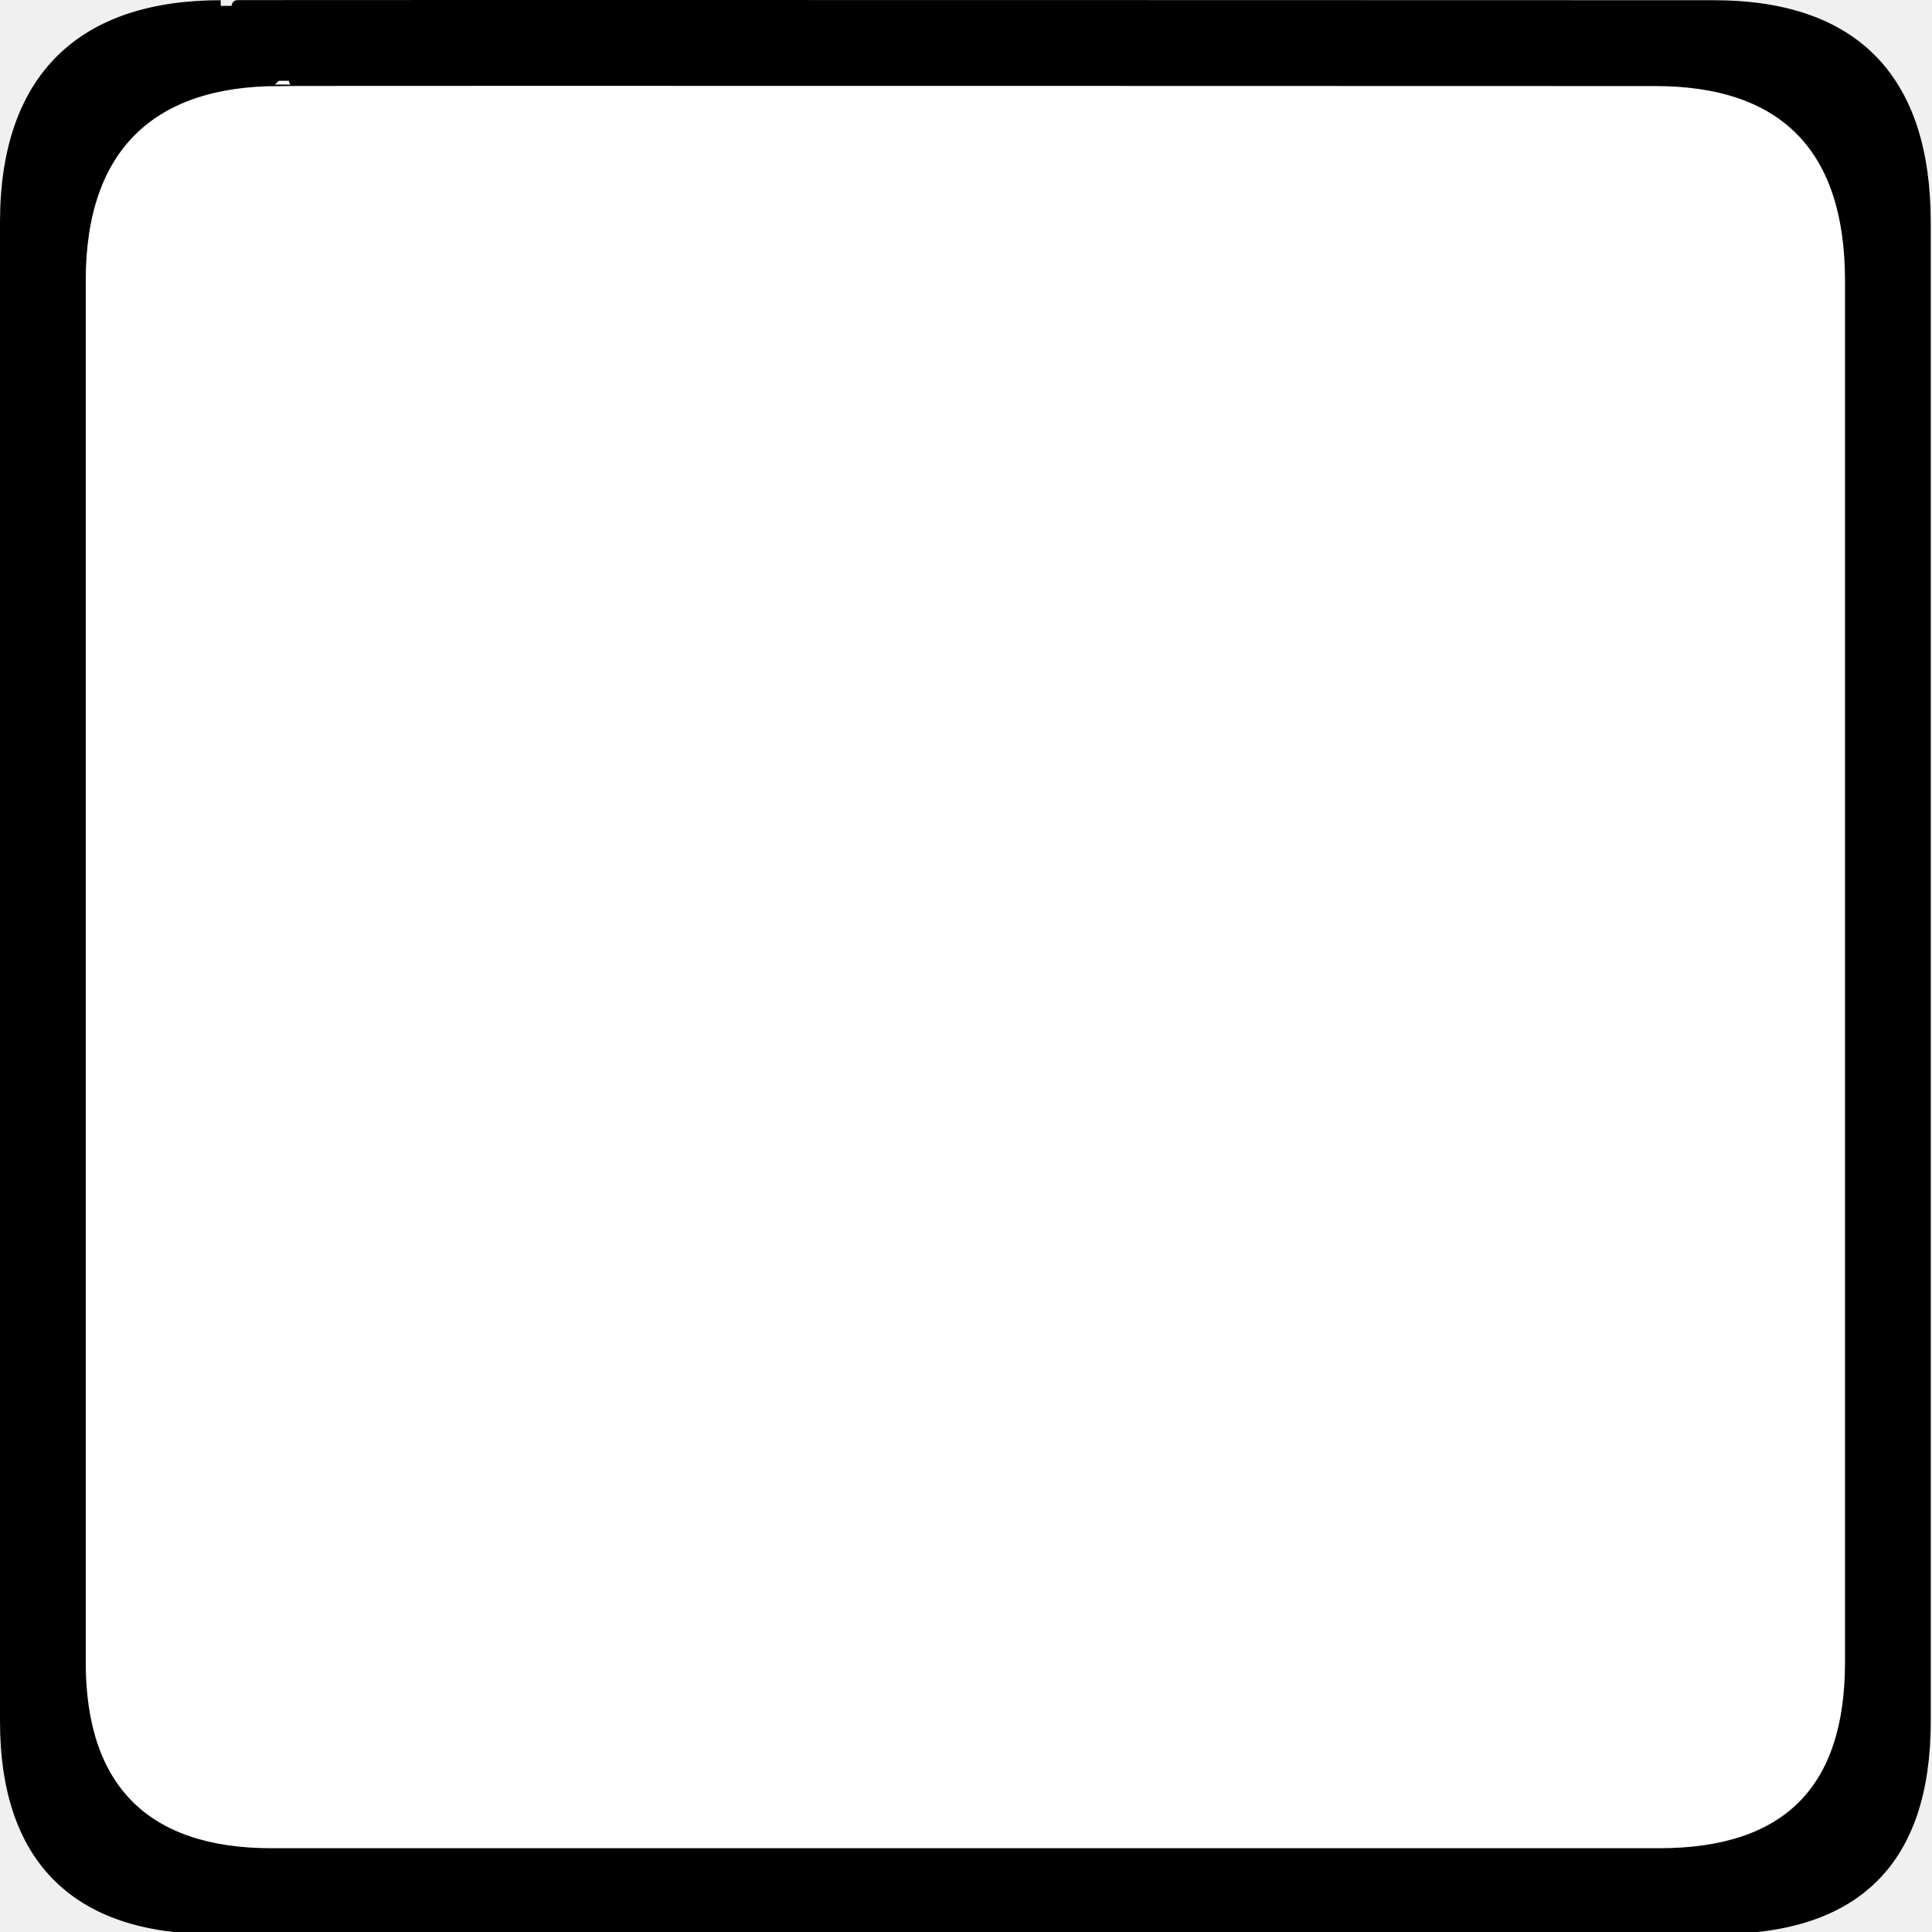
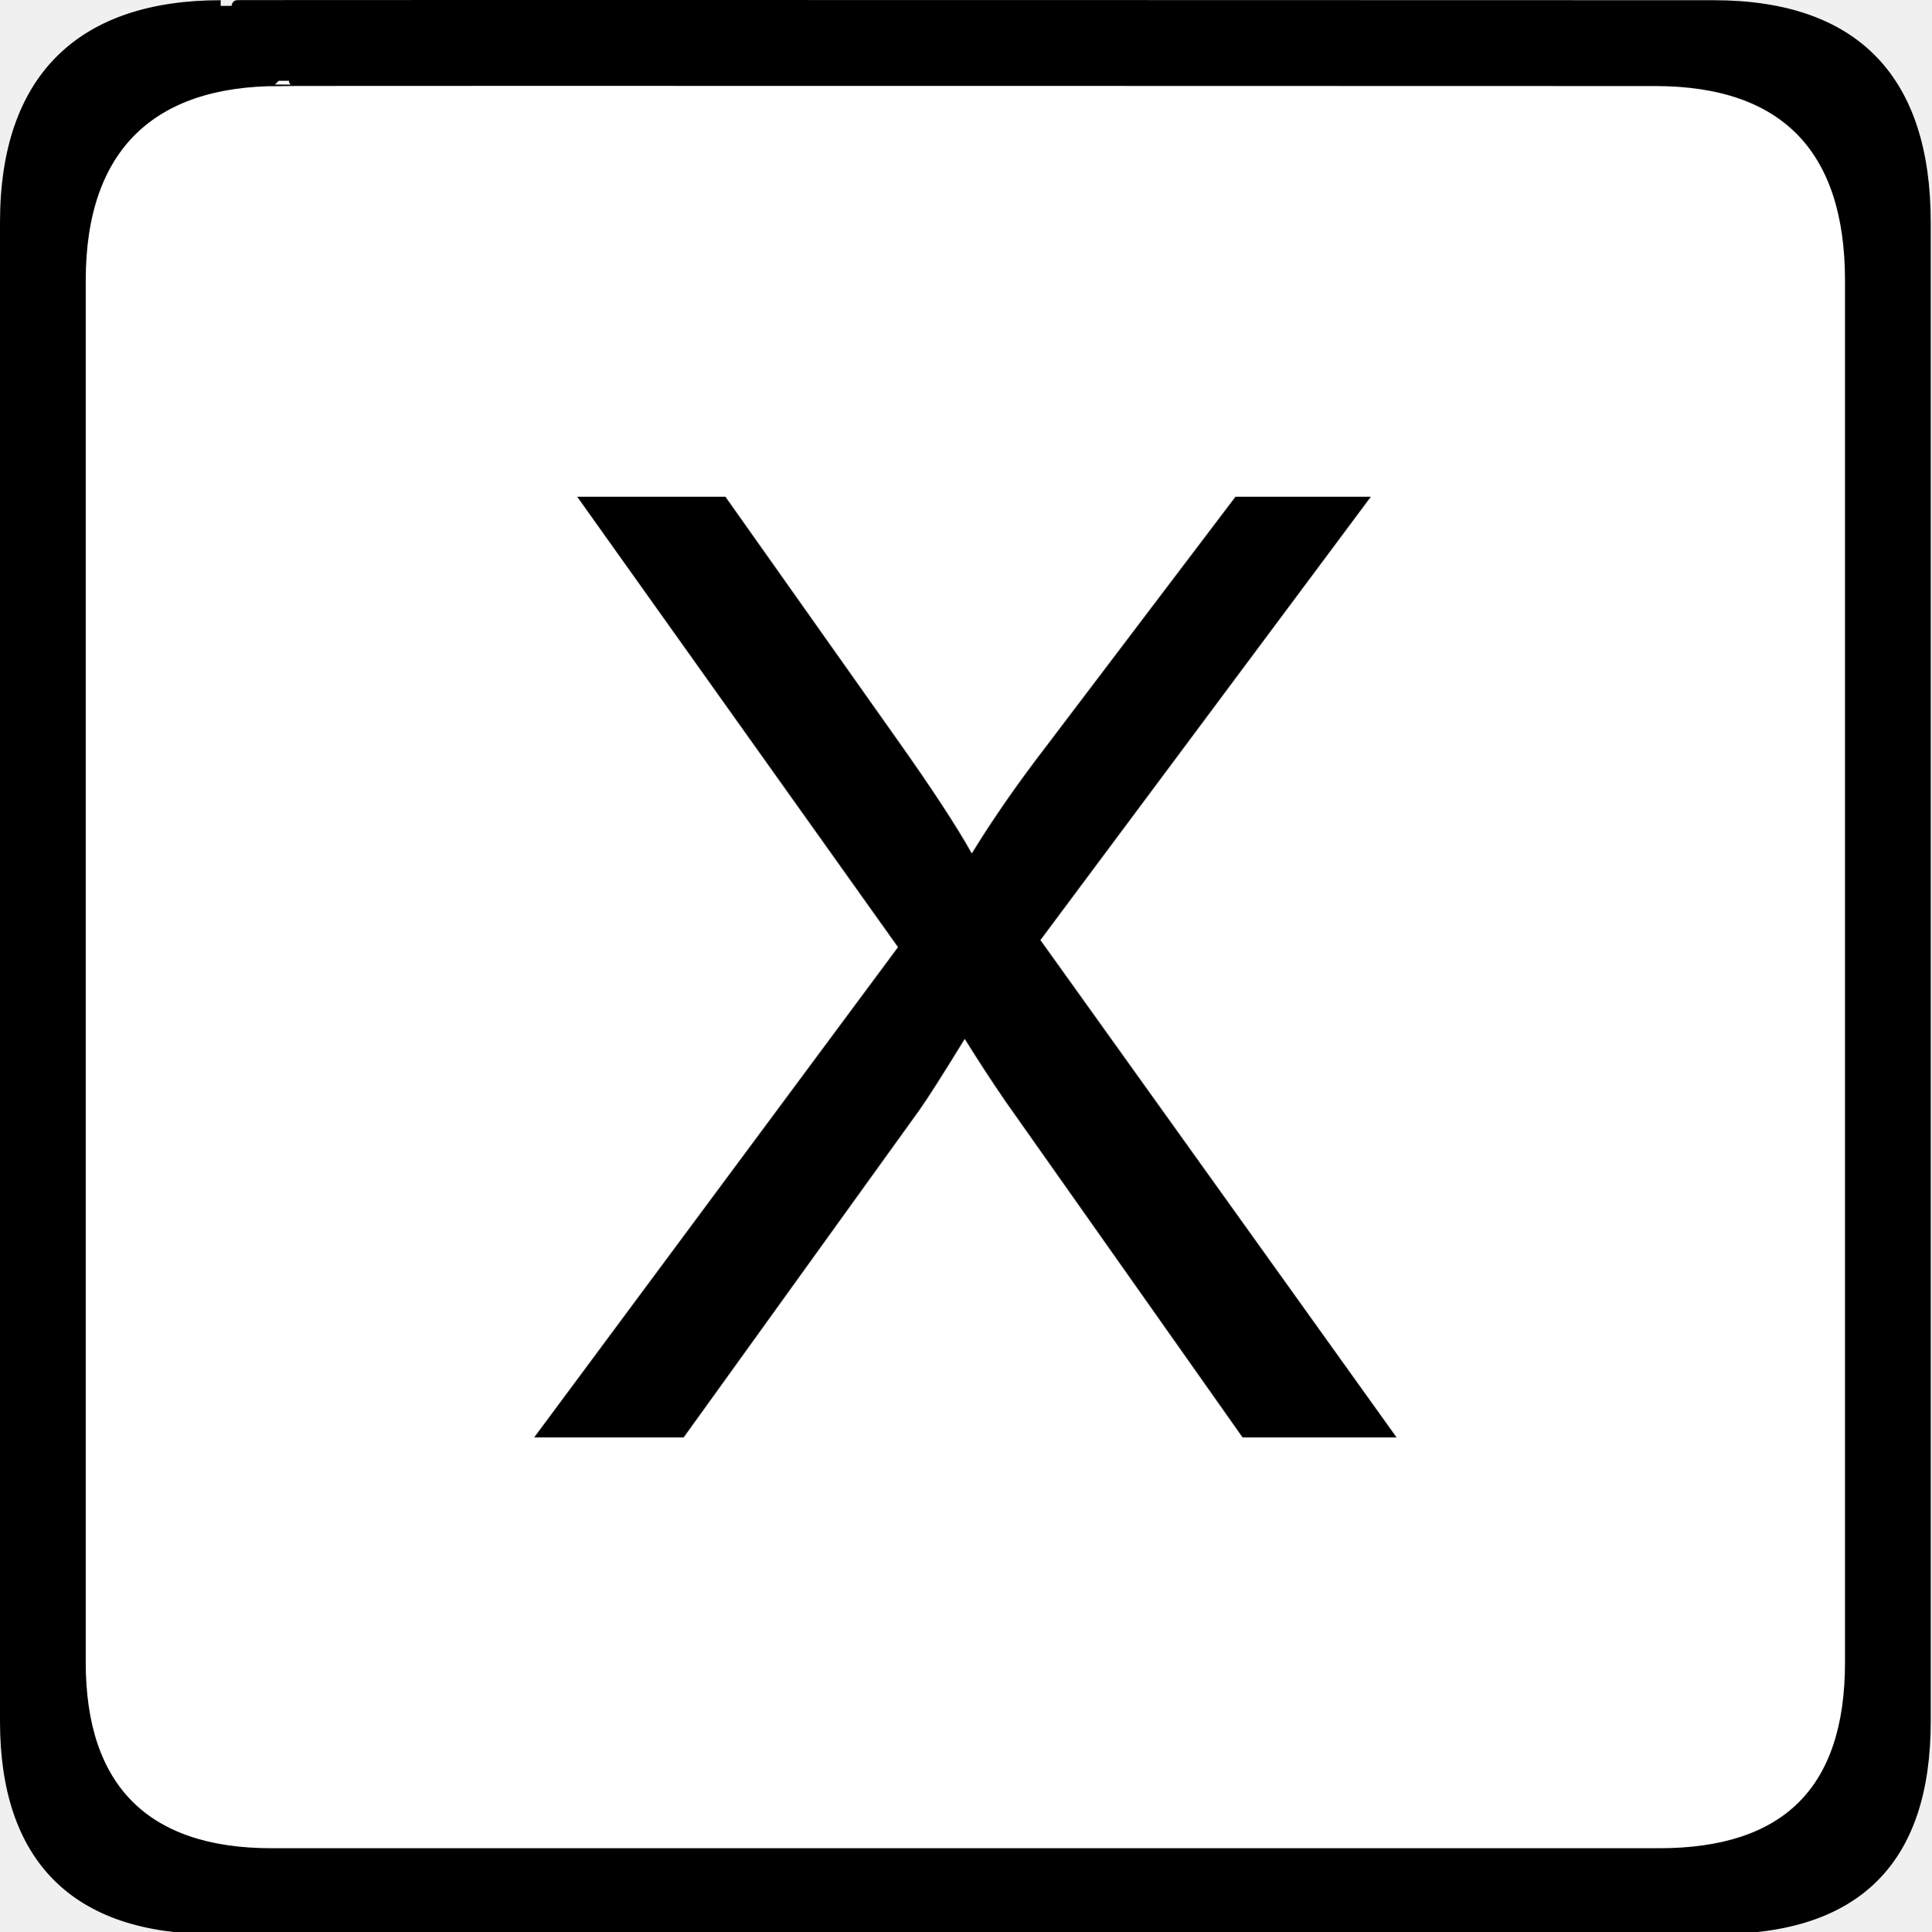
<svg xmlns="http://www.w3.org/2000/svg" version="1.1" x="0px" y="0px" width="580px" height="580px" viewBox="0 0 580 580" enable-background="new 0 0 580 580" xml:space="preserve" id="svg5149">
  <defs id="defs5153" />
  <g id="Layer_2_1_" style="fill:#000000;fill-opacity:1;stroke:#000000;stroke-opacity:1">
    <g id="Layer_2" style="fill:#000000;fill-opacity:1;stroke:#000000;stroke-opacity:1">
      <g id="g1327" style="fill:#000000;fill-opacity:1;stroke:#000000;stroke-opacity:1">
        <path id="path1329" d="M 66.275,1.768 C 24.94,1.768 1.704,23.139 1.704,66.804 v 450.123 c 0,40.844 20.895,62.229 62.192,62.229 H 515.92 c 41.307,0 62.229,-20.315 62.229,-62.229 V 66.804 c 0,-42.602 -20.923,-65.036 -63.521,-65.036 -0.003,0 -448.495,-0.143 -448.353,0 z" style="fill:#000000;fill-opacity:1;stroke:#000000;stroke-width:3.408;stroke-opacity:1" />
      </g>
    </g>
  </g>
  <g transform="matrix(0.9220384,0,0,0.9220384,22.60314,22.64241)" id="Layer_2_1_-8" style="fill:#ffffff;fill-opacity:1;stroke:#000000;stroke-opacity:1">
    <g id="Layer_2-3" style="fill:#ffffff;fill-opacity:1;stroke:#000000;stroke-opacity:1">
      <g id="g1327-6" style="fill:#ffffff;fill-opacity:1;stroke:#000000;stroke-opacity:1">
        <path id="path1329-9" d="M 66.275,1.768 C 24.94,1.768 1.704,23.139 1.704,66.804 v 450.123 c 0,40.844 20.895,62.229 62.192,62.229 H 515.92 c 41.307,0 62.229,-20.315 62.229,-62.229 V 66.804 c 0,-42.602 -20.923,-65.036 -63.521,-65.036 -0.003,0 -448.495,-0.143 -448.353,0 z" style="fill:#ffffff;fill-opacity:1;stroke:#000000;stroke-width:3.408;stroke-opacity:1" />
      </g>
    </g>
  </g>
-   <flowRoot xml:space="preserve" id="flowRoot5199" style="font-style:normal;font-variant:normal;font-weight:normal;font-stretch:normal;font-size:394.667px;line-height:125%;font-family:Arial;-inkscape-font-specification:'Arial, Normal';font-variant-ligatures:normal;font-variant-caps:normal;font-variant-numeric:normal;font-feature-settings:normal;text-align:start;letter-spacing:0px;word-spacing:0px;writing-mode:lr-tb;text-anchor:start;fill:#000000;fill-opacity:1;stroke:none;stroke-width:1px;stroke-linecap:butt;stroke-linejoin:miter;stroke-opacity:1" transform="translate(119.9636,17.66425)">
-     <flowRegion id="flowRegion5201" style="font-style:normal;font-variant:normal;font-weight:normal;font-stretch:normal;font-size:394.667px;font-family:Arial;-inkscape-font-specification:'Arial, Normal';font-variant-ligatures:normal;font-variant-caps:normal;font-variant-numeric:normal;font-feature-settings:normal;text-align:start;writing-mode:lr-tb;text-anchor:start">
-       <rect id="rect5203" width="461.133" height="444.921" x="38.728" y="58.524" style="font-style:normal;font-variant:normal;font-weight:normal;font-stretch:normal;font-size:394.667px;font-family:Arial;-inkscape-font-specification:'Arial, Normal';font-variant-ligatures:normal;font-variant-caps:normal;font-variant-numeric:normal;font-feature-settings:normal;text-align:start;writing-mode:lr-tb;text-anchor:start" />
-     </flowRegion>
-     <flowPara id="flowPara5205">X</flowPara>
-   </flowRoot>
+   <g aria-label="X" transform="translate(119.9636,17.66425)" style="font-style:normal;font-variant:normal;font-weight:normal;font-stretch:normal;font-size:394.667px;line-height:125%;font-family:Arial;-inkscape-font-specification:'Arial, Normal';font-variant-ligatures:normal;font-variant-caps:normal;font-variant-numeric:normal;font-feature-settings:normal;text-align:start;letter-spacing:0px;word-spacing:0px;writing-mode:lr-tb;text-anchor:start;fill:#000000;fill-opacity:1;stroke:none;stroke-width:1px;stroke-linecap:butt;stroke-linejoin:miter;stroke-opacity:1" id="flowRoot5199">
+     <path d="M 40.463,414.021 149.729,266.792 53.374,131.511 h 44.516 l 51.26,72.458 q 15.995,22.547 22.74,34.687 9.443,-15.417 22.354,-32.182 l 56.849,-74.964 h 40.661 L 192.51,264.672 299.463,414.021 H 253.213 L 182.104,313.235 q -5.974,-8.672 -12.333,-18.885 -9.443,15.417 -13.49,21.198 l -70.917,98.474 z" style="" id="path831" />
+   </g>
</svg>
